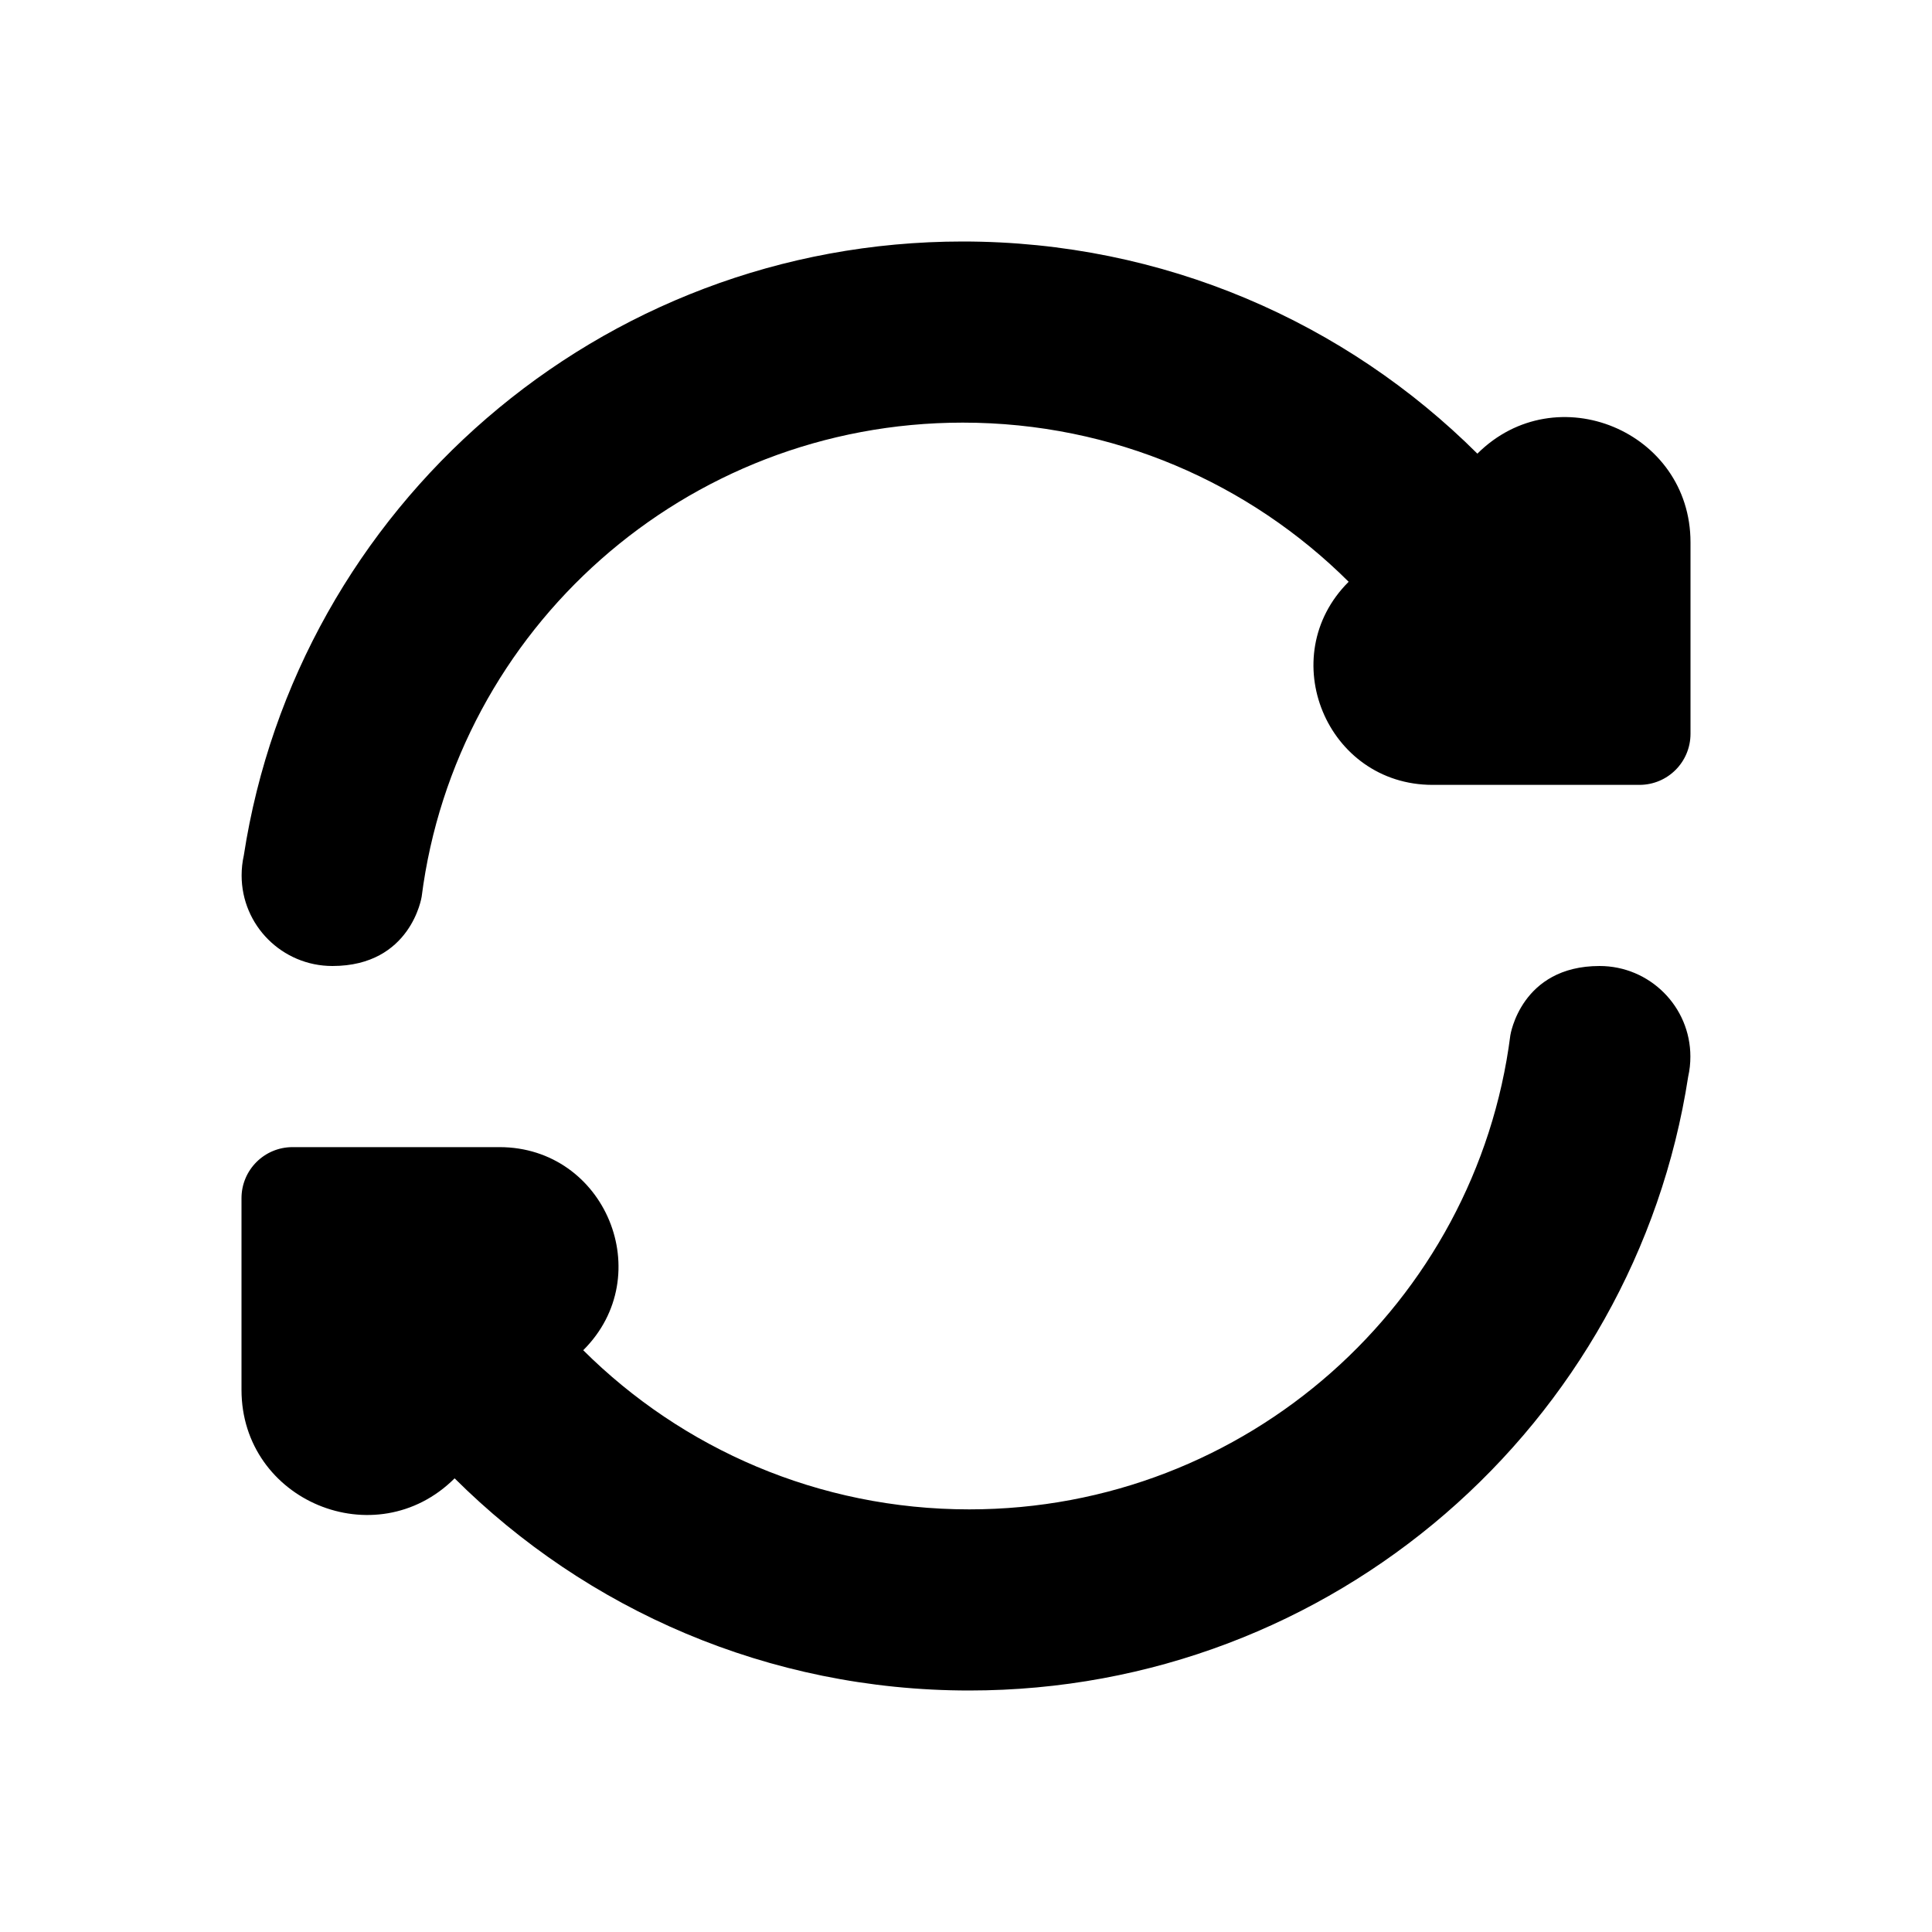
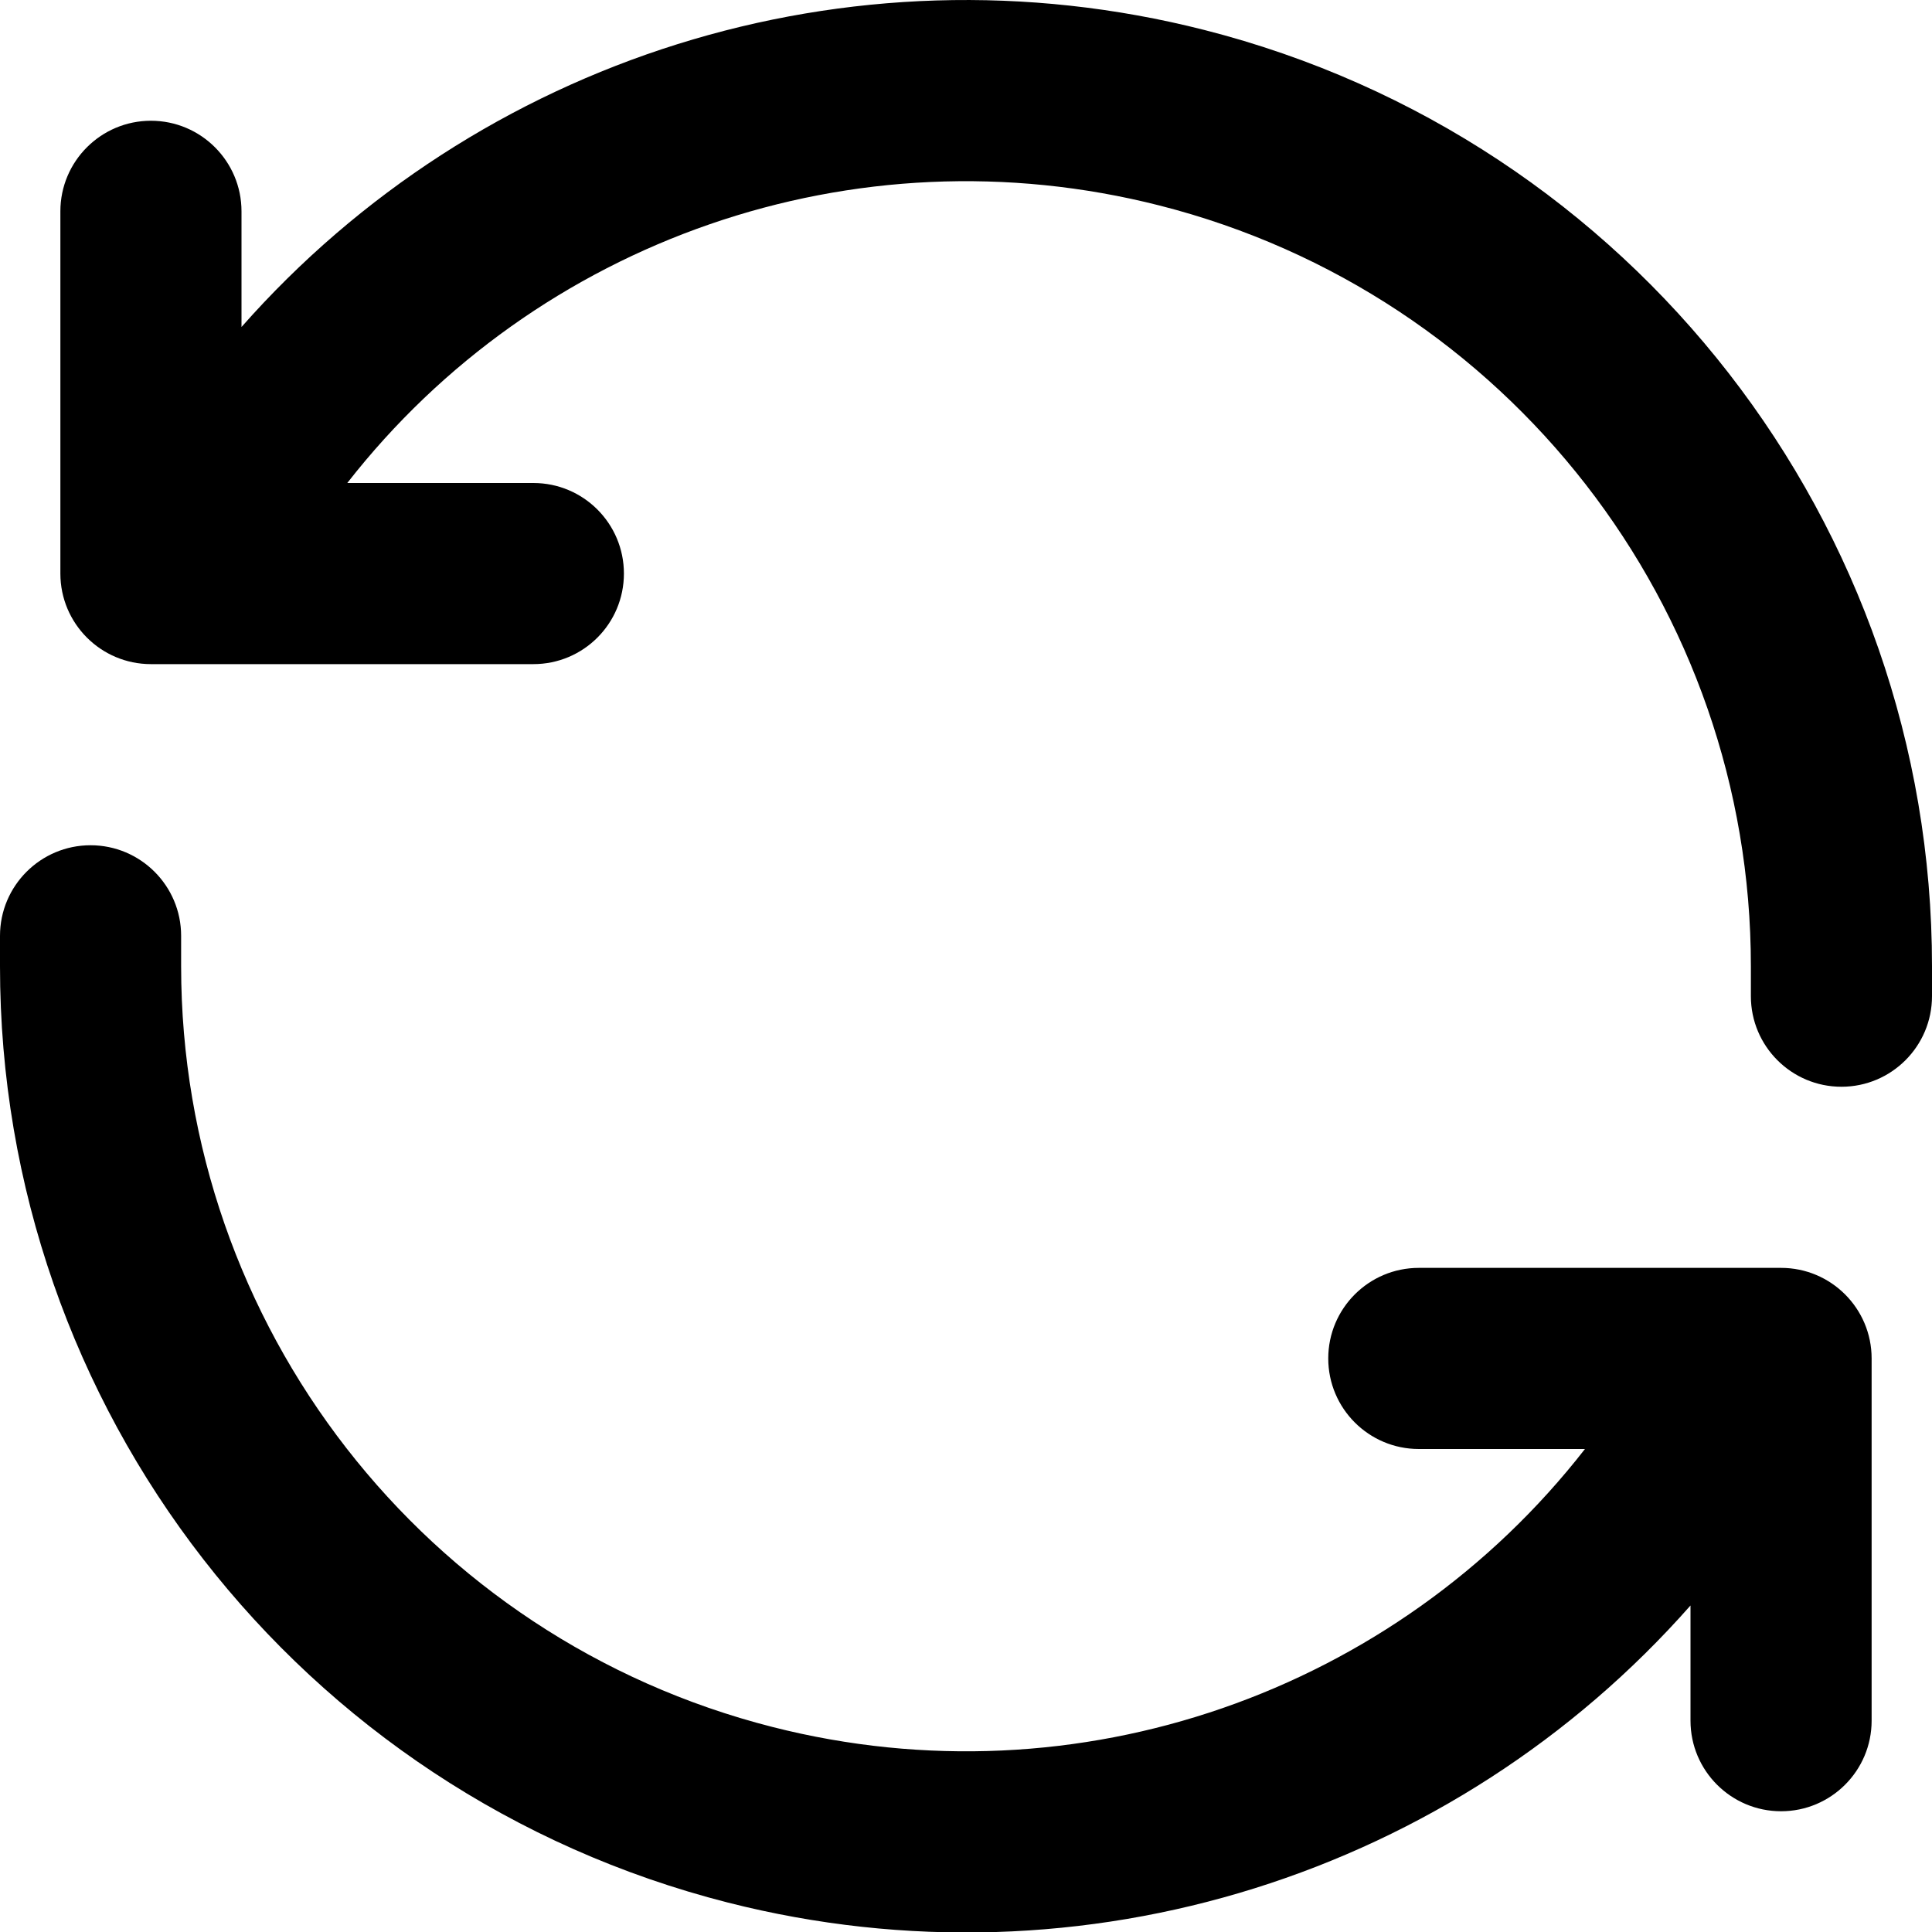
- <svg xmlns="http://www.w3.org/2000/svg" viewBox="0 0 16 16">
-   <path fill="currentColor" d="M11.864 6.5C10.986 6.5 10.547 5.438 11.169 4.818C10.351 4.004 9.222 3.5 7.973 3.5C5.673 3.5 3.775 5.212 3.492 7.426C3.492 7.426 3.405 8 2.753 8C2.337 8 2.001 7.664 2.001 7.25C2.001 7.194 2.007 7.138 2.019 7.085C2.462 4.206 4.958 2 7.973 2C9.638 2 11.145 2.671 12.235 3.757C12.887 3.108 14 3.57 14 4.491V6.077C14 6.311 13.811 6.5 13.577 6.5H11.864ZM4.136 9.5C5.014 9.5 5.453 10.562 4.83 11.182C5.648 11.996 6.778 12.5 8.027 12.5C10.327 12.5 12.225 10.788 12.508 8.574C12.508 8.574 12.595 8 13.247 8C13.662 8 13.999 8.336 13.999 8.75C13.999 8.807 13.993 8.862 13.981 8.915C13.538 11.794 11.042 14 8.027 14C6.362 14 4.856 13.329 3.765 12.243C3.112 12.893 2 12.43 2 11.51V9.923C2 9.689 2.189 9.5 2.423 9.5H4.136Z" />
+ <svg xmlns="http://www.w3.org/2000/svg" viewBox="0 0 16 16" version="1.1">
+   <g id="Icon/System/Sync_Large" stroke="none" stroke-width="1" fill="none" fill-rule="evenodd">
+     <path d="M9.603,1.702 C7.073,1.058 4.442,1.993 2.876,4 L4.417,4 C4.832,4 5.167,4.336 5.167,4.75 C5.167,5.164 4.832,5.5 4.417,5.5 L1.25,5.5 C0.836,5.5 0.5,5.164 0.5,4.75 L0.5,1.75 C0.5,1.336 0.836,1 1.25,1 C1.664,1 2,1.336 2,1.75 L2,2.708 C3.952,0.494 7.018,-0.504 9.973,0.248 C13.519,1.15 16.001,4.343 16,8.002 L16,8.25 C16,8.664 15.664,9 15.25,9 C14.836,9 14.5,8.664 14.5,8.25 L14.5,8.002 C14.501,5.029 12.484,2.435 9.603,1.702 Z M0.75,7 C1.164,7 1.5,7.336 1.5,7.75 L1.5,8.002 C1.5,10.975 3.516,13.569 6.397,14.302 C8.929,14.947 11.561,14.009 13.126,12 L11.75,12 C11.336,12 11,11.664 11,11.25 C11,10.836 11.336,10.5 11.75,10.5 L14.75,10.5 C15.164,10.5 15.5,10.836 15.5,11.25 L15.5,14.25 C15.5,14.664 15.164,15 14.75,15 C14.336,15 14,14.664 14,14.25 L14,13.296 C12.048,15.51 8.982,16.508 6.027,15.756 C2.481,14.853 -0.001,11.661 7.85716239e-08,8.002 L7.85716239e-08,7.75 C7.85716239e-08,7.336 0.336,7 0.75,7 Z" fill="currentColor" />
+   </g>
</svg>
